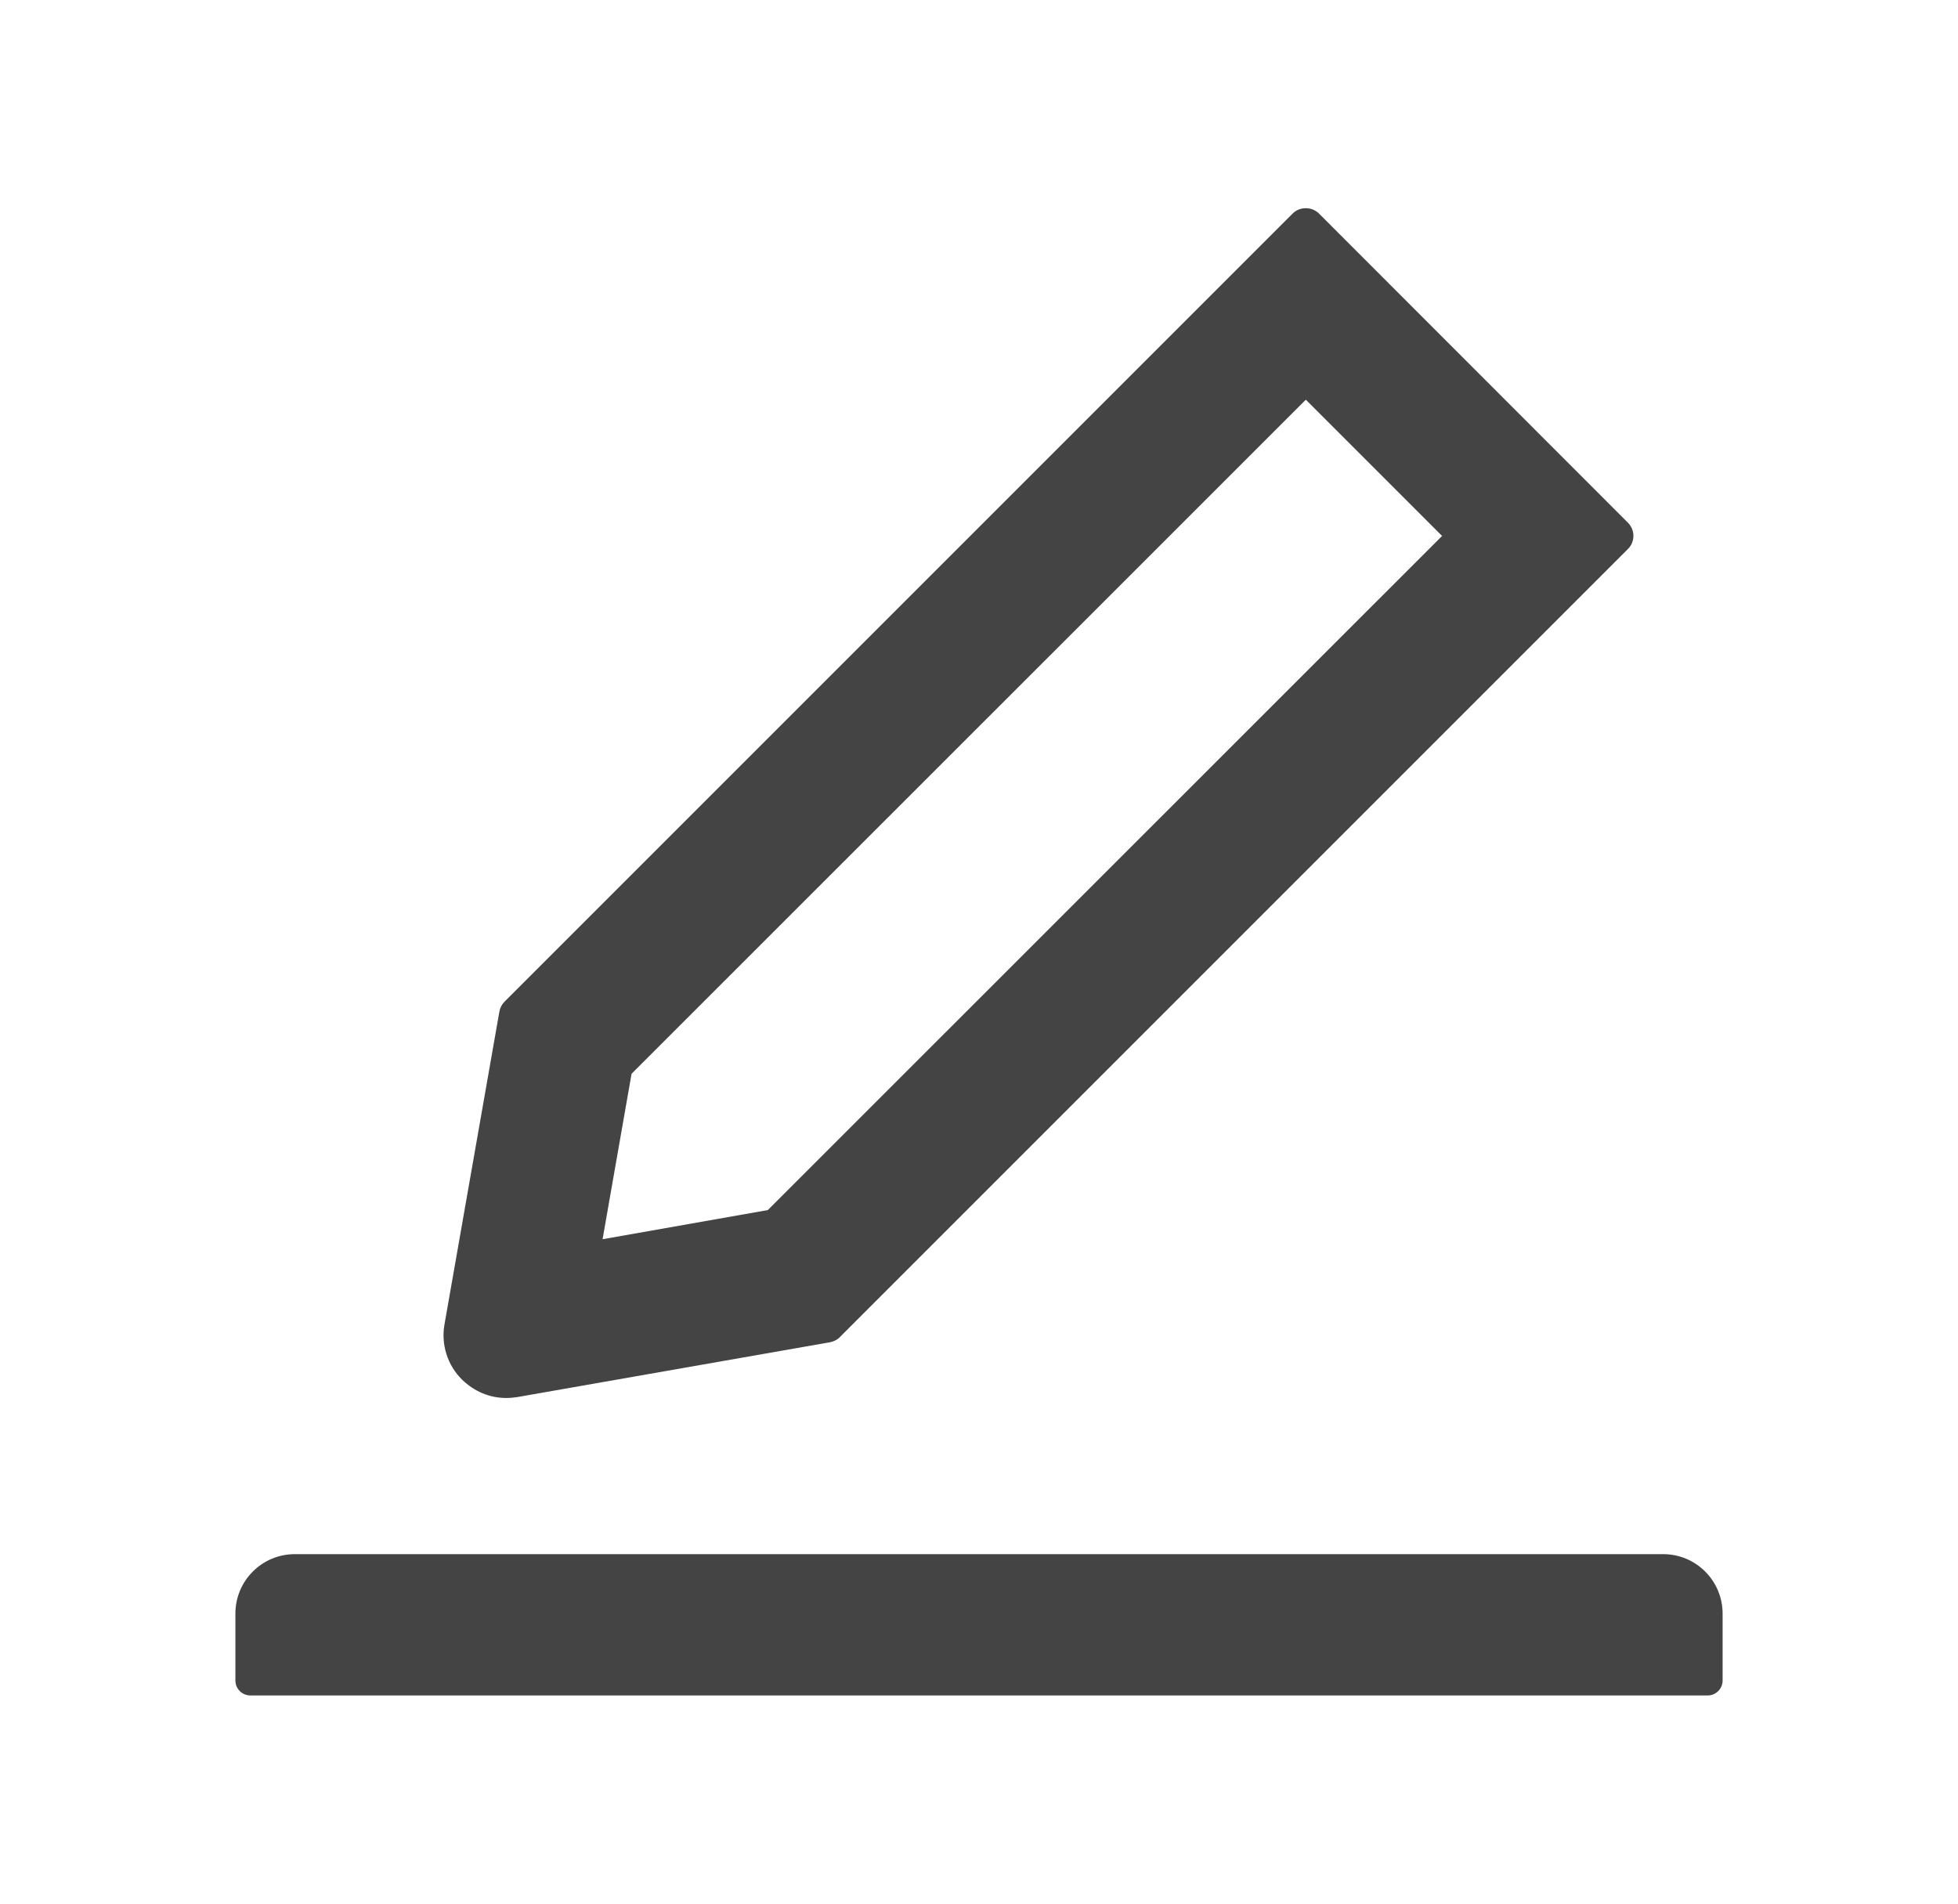
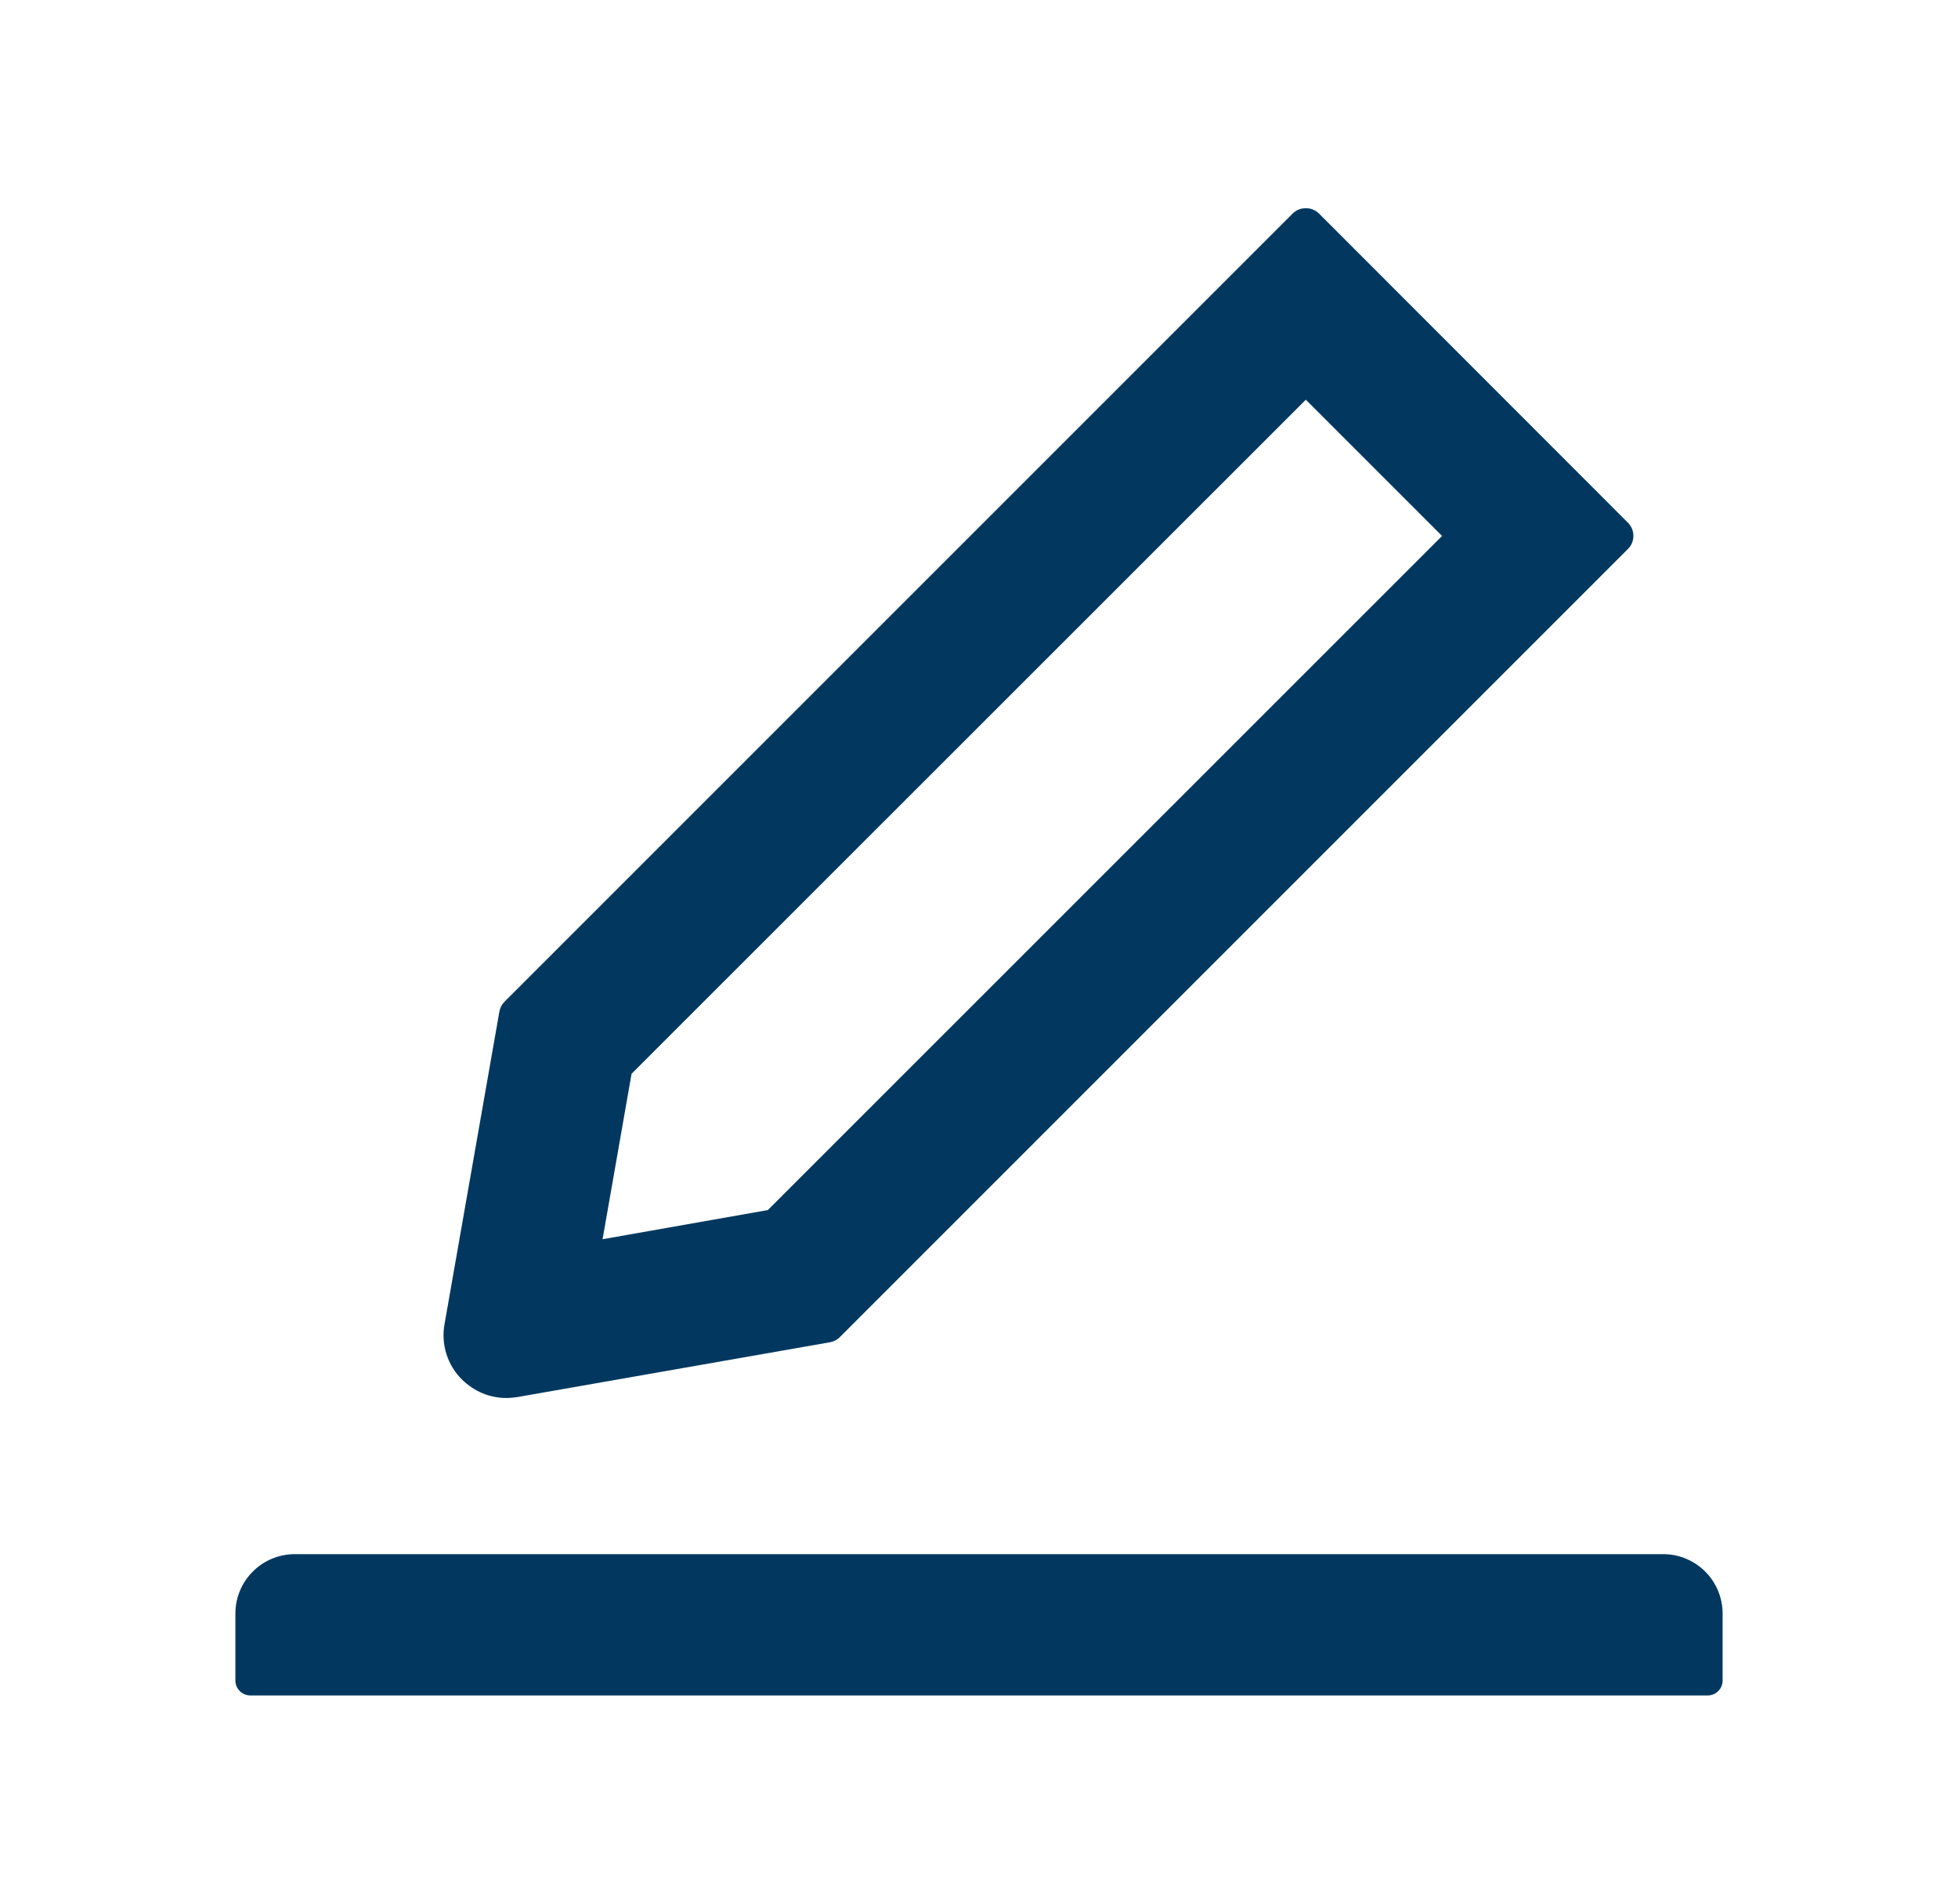
<svg xmlns="http://www.w3.org/2000/svg" width="36" height="35" viewBox="0 0 36 35" fill="none">
-   <path d="M9.308 25.703C9.376 25.703 9.445 25.696 9.513 25.686L15.262 24.678C15.331 24.664 15.396 24.633 15.443 24.582L29.932 10.093C29.964 10.062 29.989 10.024 30.006 9.983C30.023 9.941 30.032 9.897 30.032 9.852C30.032 9.808 30.023 9.763 30.006 9.722C29.989 9.681 29.964 9.643 29.932 9.611L24.252 3.927C24.186 3.862 24.101 3.828 24.009 3.828C23.916 3.828 23.831 3.862 23.766 3.927L9.277 18.416C9.226 18.467 9.195 18.529 9.182 18.597L8.173 24.346C8.14 24.529 8.152 24.718 8.208 24.895C8.264 25.073 8.362 25.234 8.495 25.365C8.72 25.584 9.004 25.703 9.308 25.703ZM11.612 19.742L24.009 7.349L26.514 9.854L14.117 22.248L11.079 22.784L11.612 19.742ZM30.578 28.574H5.422C4.817 28.574 4.328 29.063 4.328 29.668V30.898C4.328 31.049 4.451 31.172 4.602 31.172H31.398C31.549 31.172 31.672 31.049 31.672 30.898V29.668C31.672 29.063 31.183 28.574 30.578 28.574Z" fill="#454444" />
+   <path d="M9.308 25.703C9.376 25.703 9.445 25.696 9.513 25.686L15.262 24.678C15.331 24.664 15.396 24.633 15.443 24.582L29.932 10.093C29.964 10.062 29.989 10.024 30.006 9.983C30.023 9.941 30.032 9.897 30.032 9.852C30.032 9.808 30.023 9.763 30.006 9.722C29.989 9.681 29.964 9.643 29.932 9.611L24.252 3.927C24.186 3.862 24.101 3.828 24.009 3.828C23.916 3.828 23.831 3.862 23.766 3.927L9.277 18.416C9.226 18.467 9.195 18.529 9.182 18.597L8.173 24.346C8.14 24.529 8.152 24.718 8.208 24.895C8.264 25.073 8.362 25.234 8.495 25.365C8.72 25.584 9.004 25.703 9.308 25.703ZM11.612 19.742L24.009 7.349L26.514 9.854L14.117 22.248L11.079 22.784L11.612 19.742ZM30.578 28.574H5.422C4.817 28.574 4.328 29.063 4.328 29.668V30.898C4.328 31.049 4.451 31.172 4.602 31.172H31.398C31.549 31.172 31.672 31.049 31.672 30.898V29.668C31.672 29.063 31.183 28.574 30.578 28.574Z" fill="#02385F" />
</svg>
